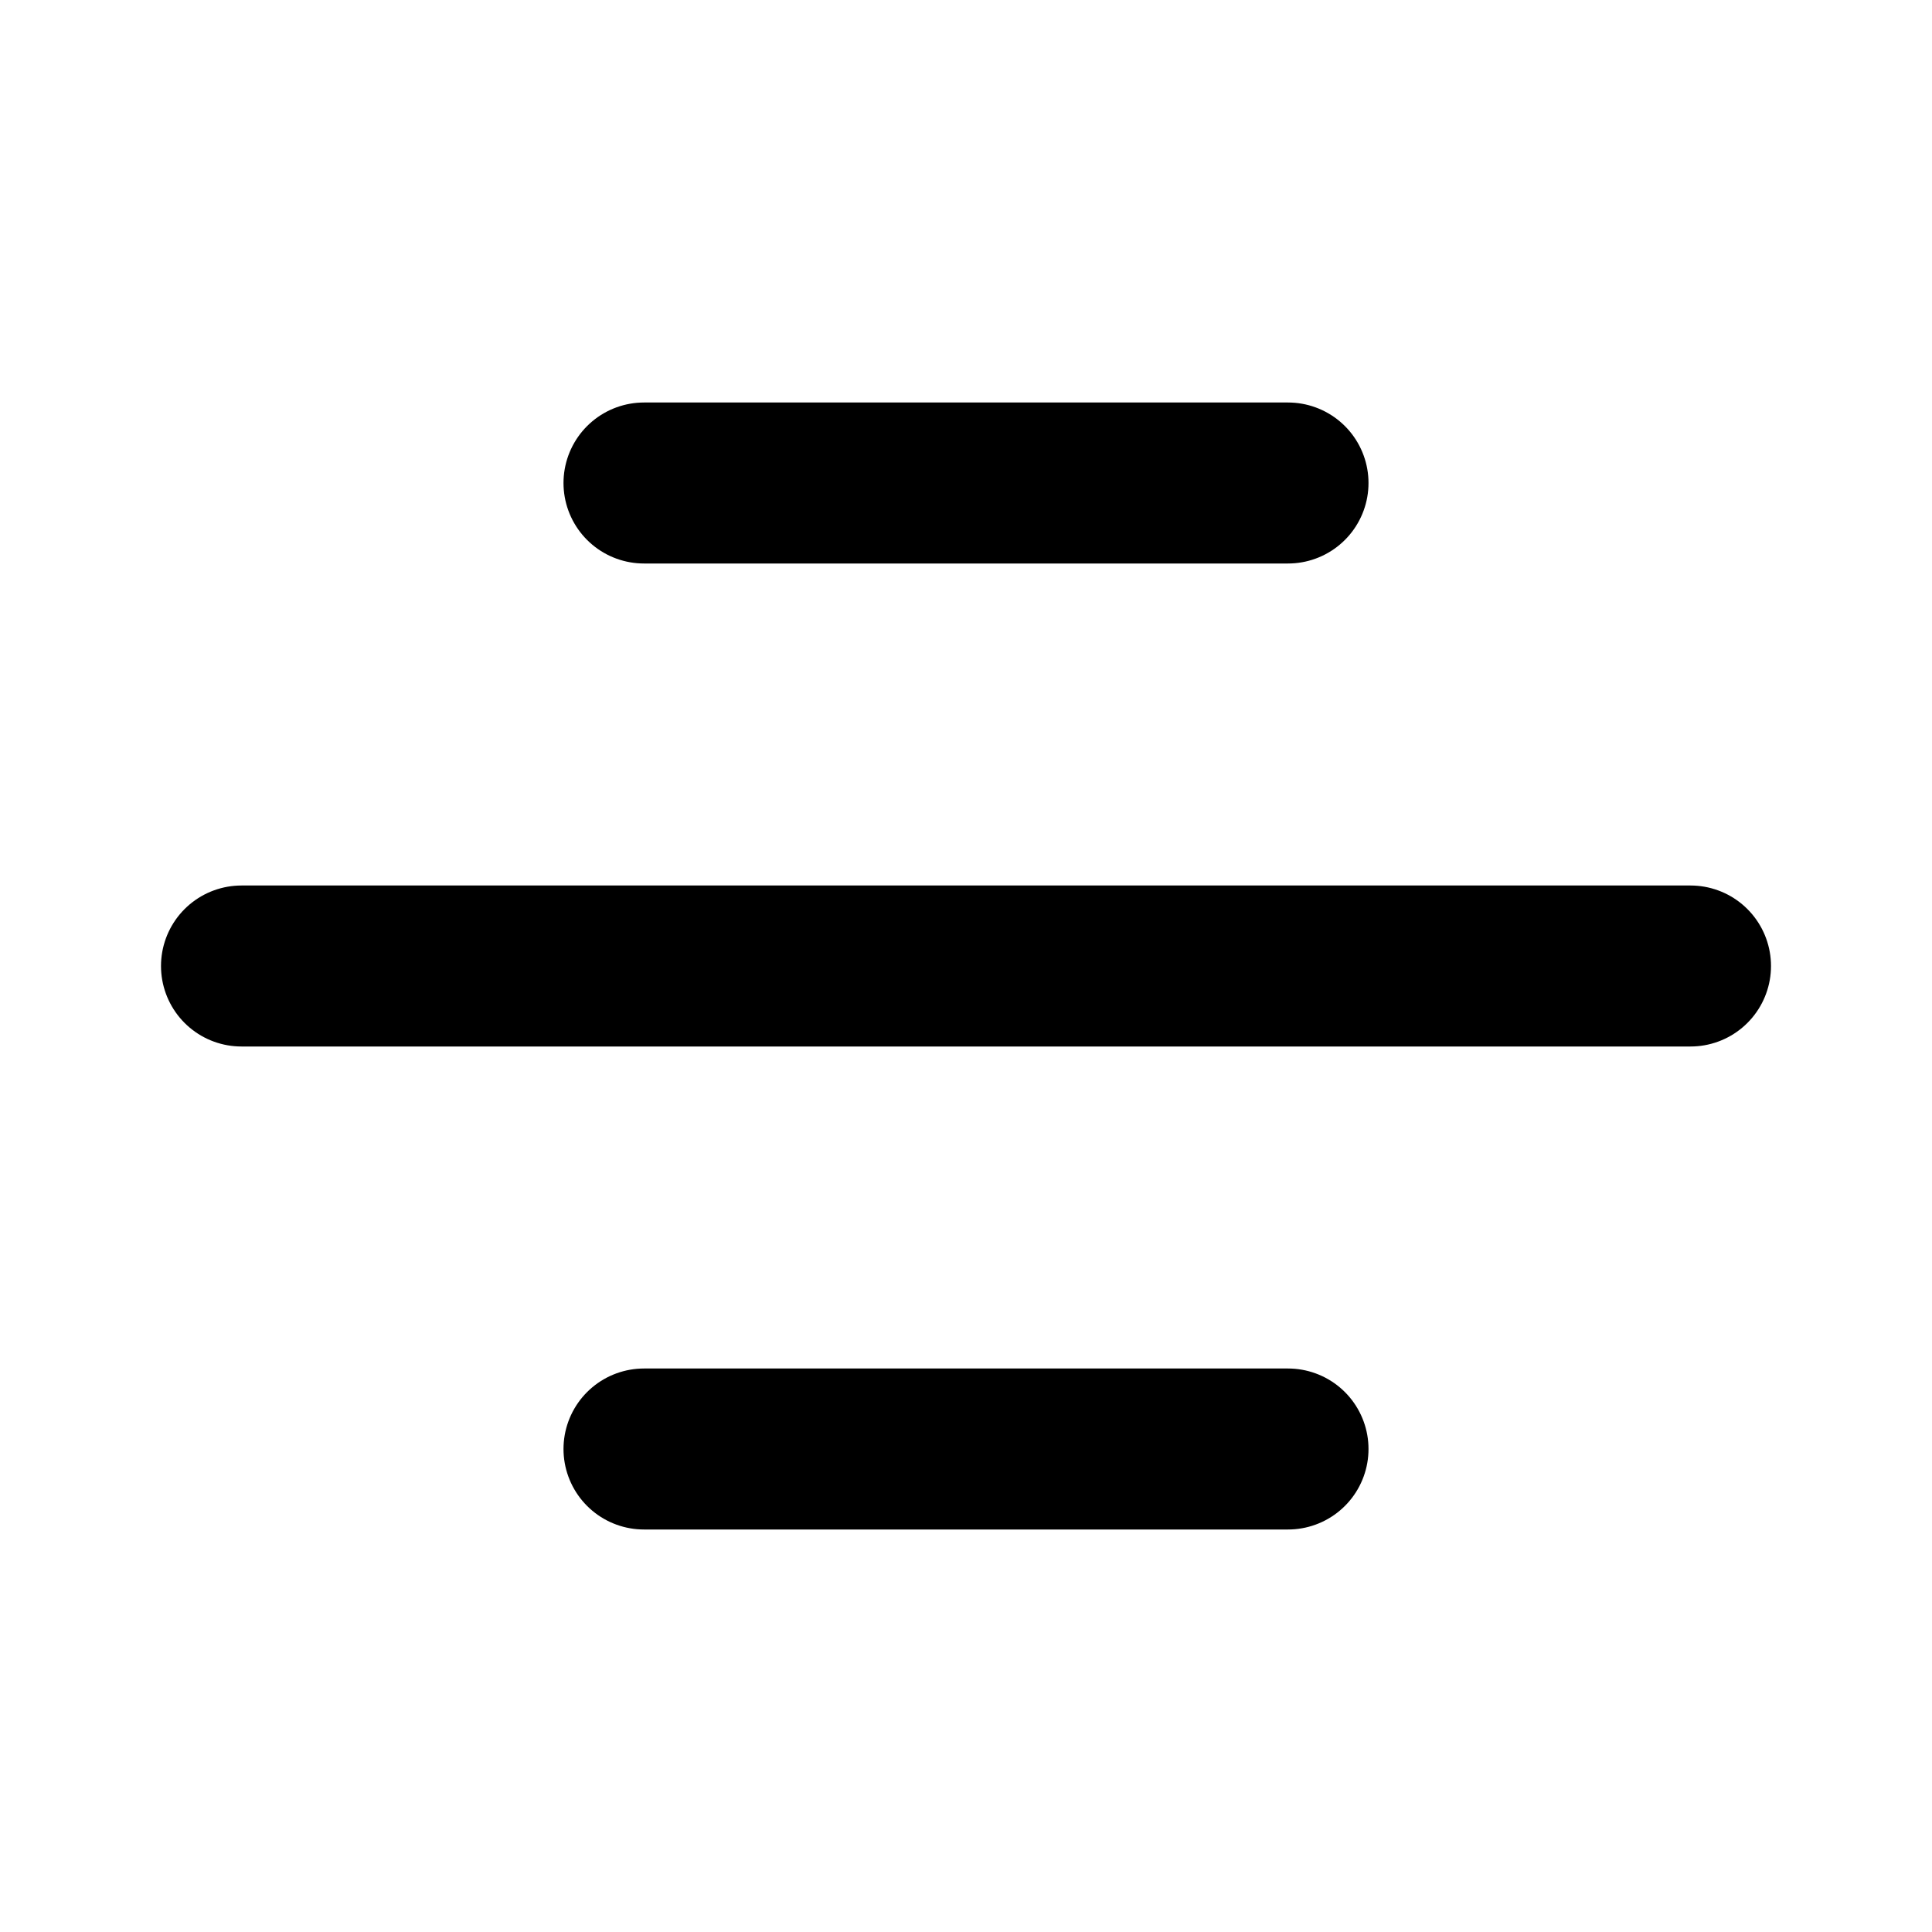
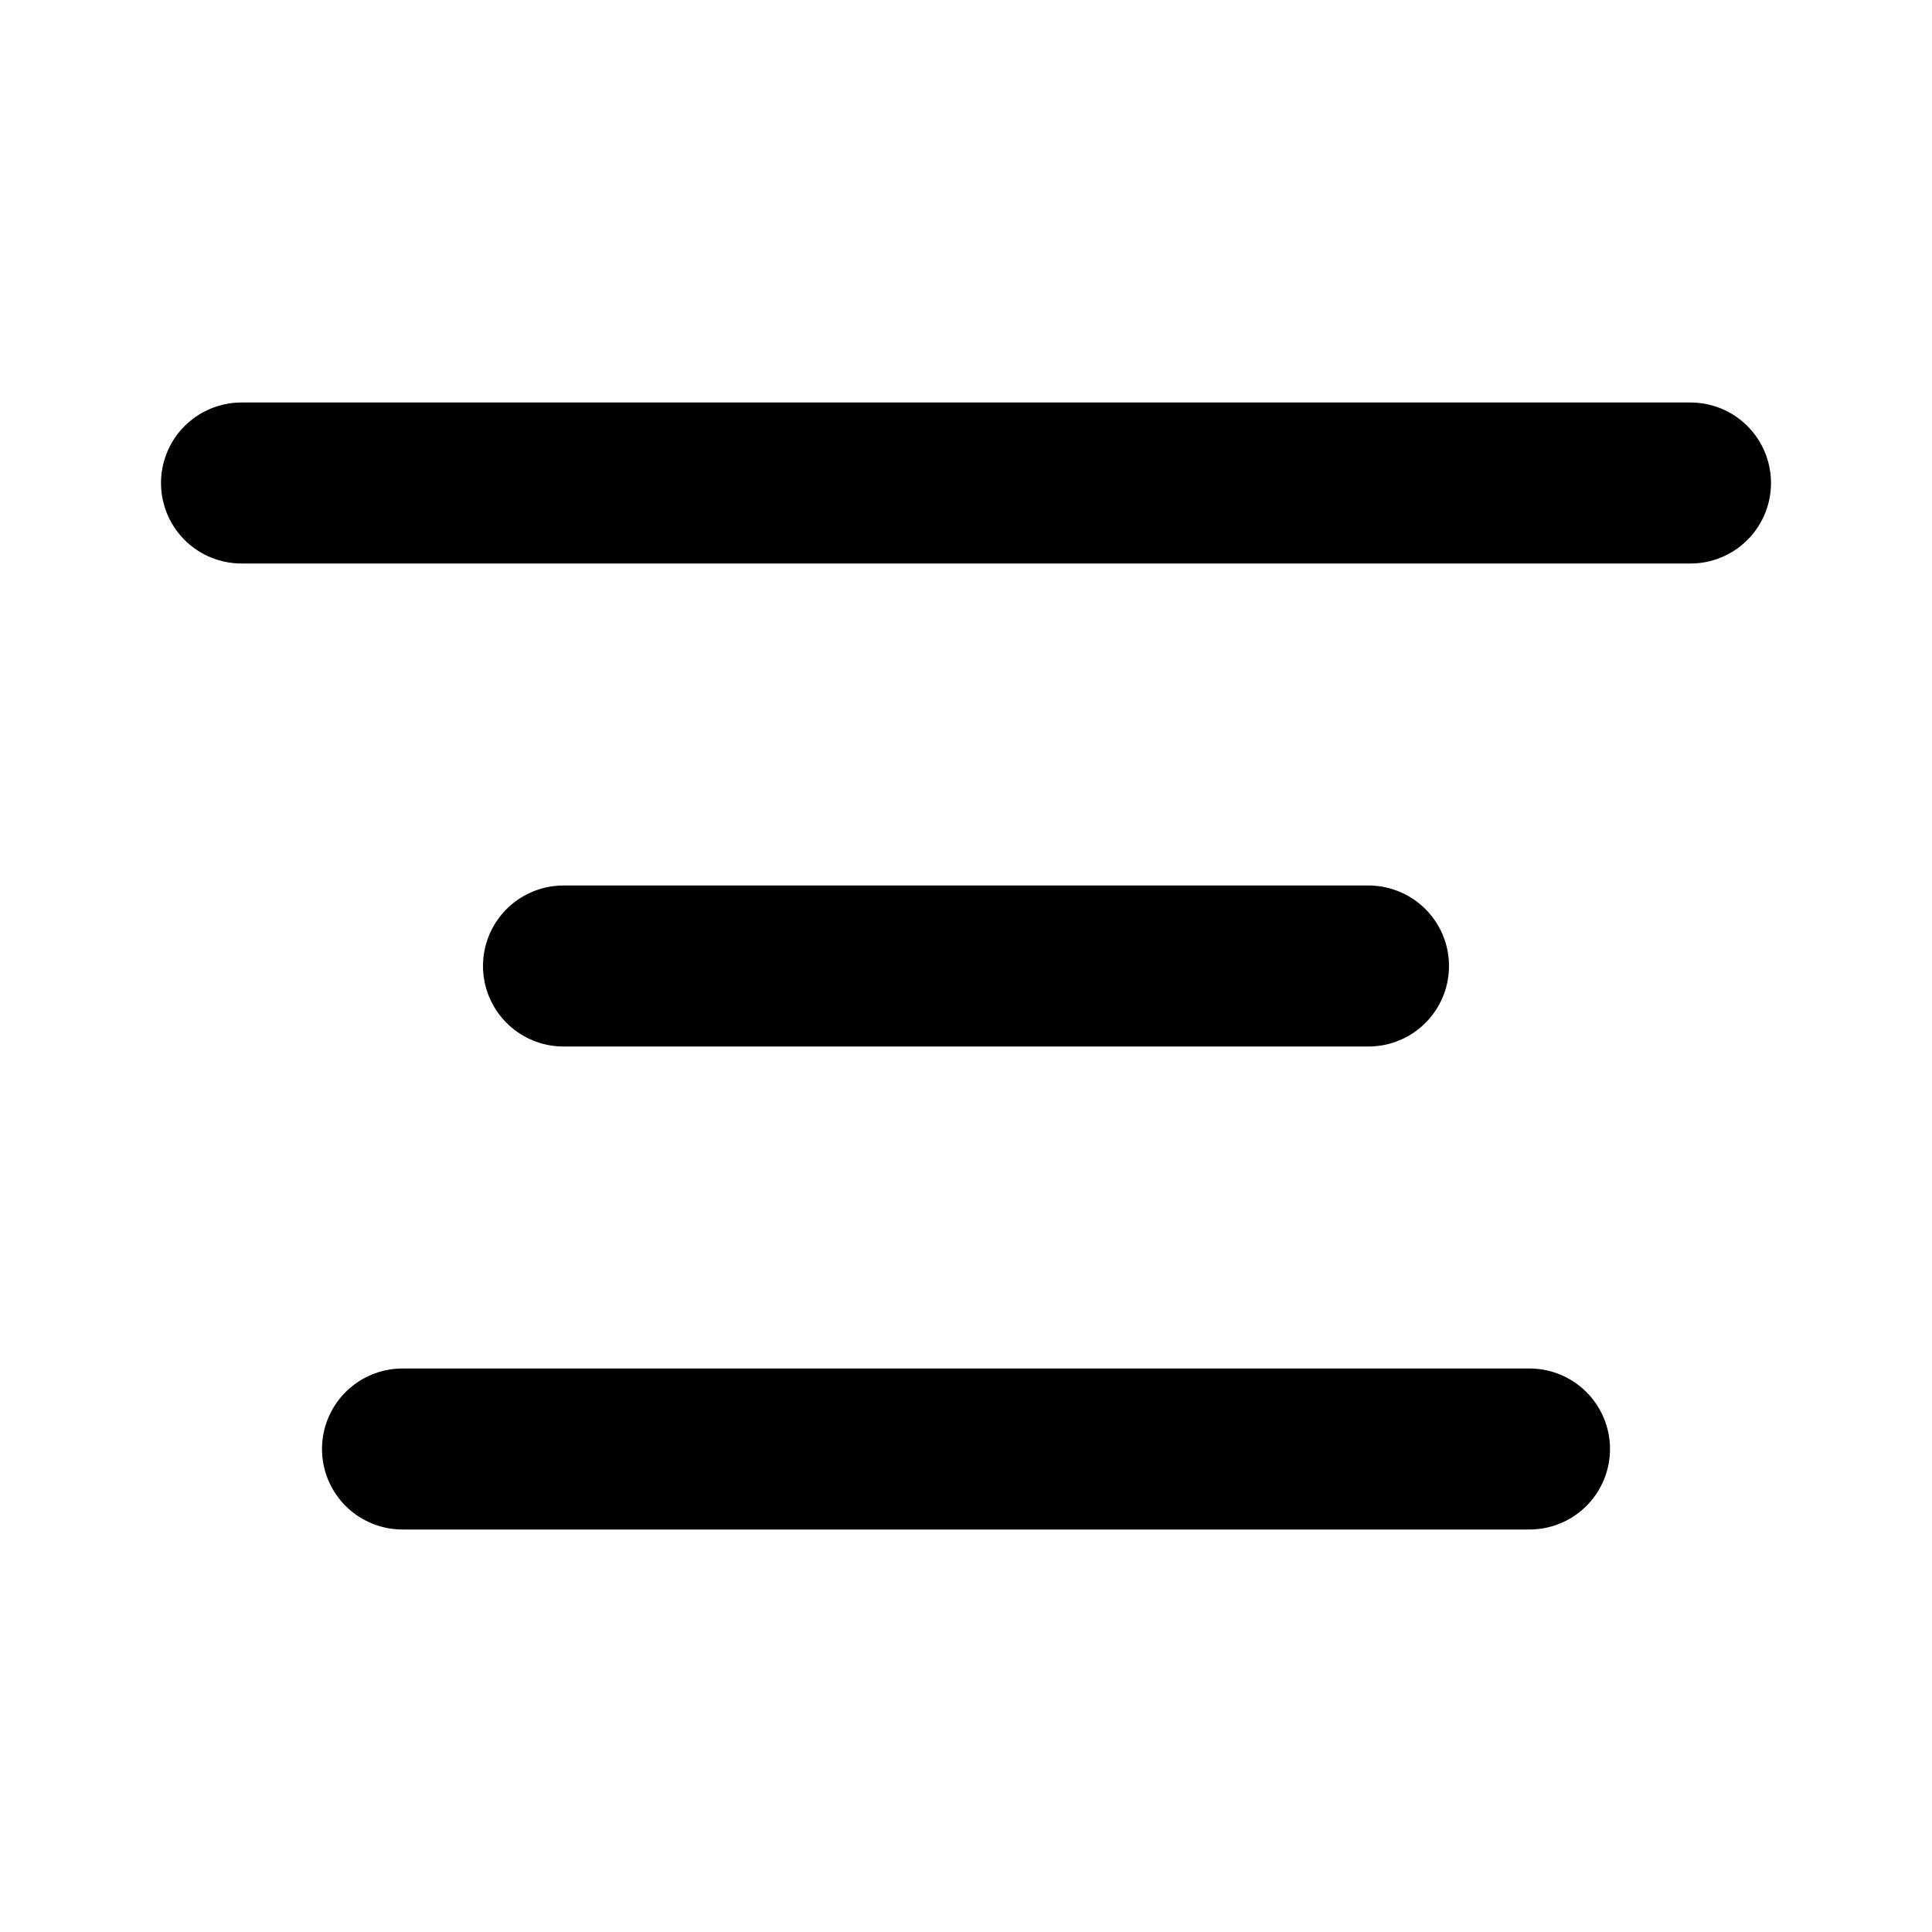
<svg xmlns="http://www.w3.org/2000/svg" class="i i-align-center" viewBox="0 0 24 24" fill="none" stroke="currentColor" stroke-width="2" stroke-linecap="round" stroke-linejoin="round">
-   <path d="M8 6h8M3 12h18M8 18h8" />
+   <path d="M19 18H5m12-6H7m14-6H3" />
</svg>
